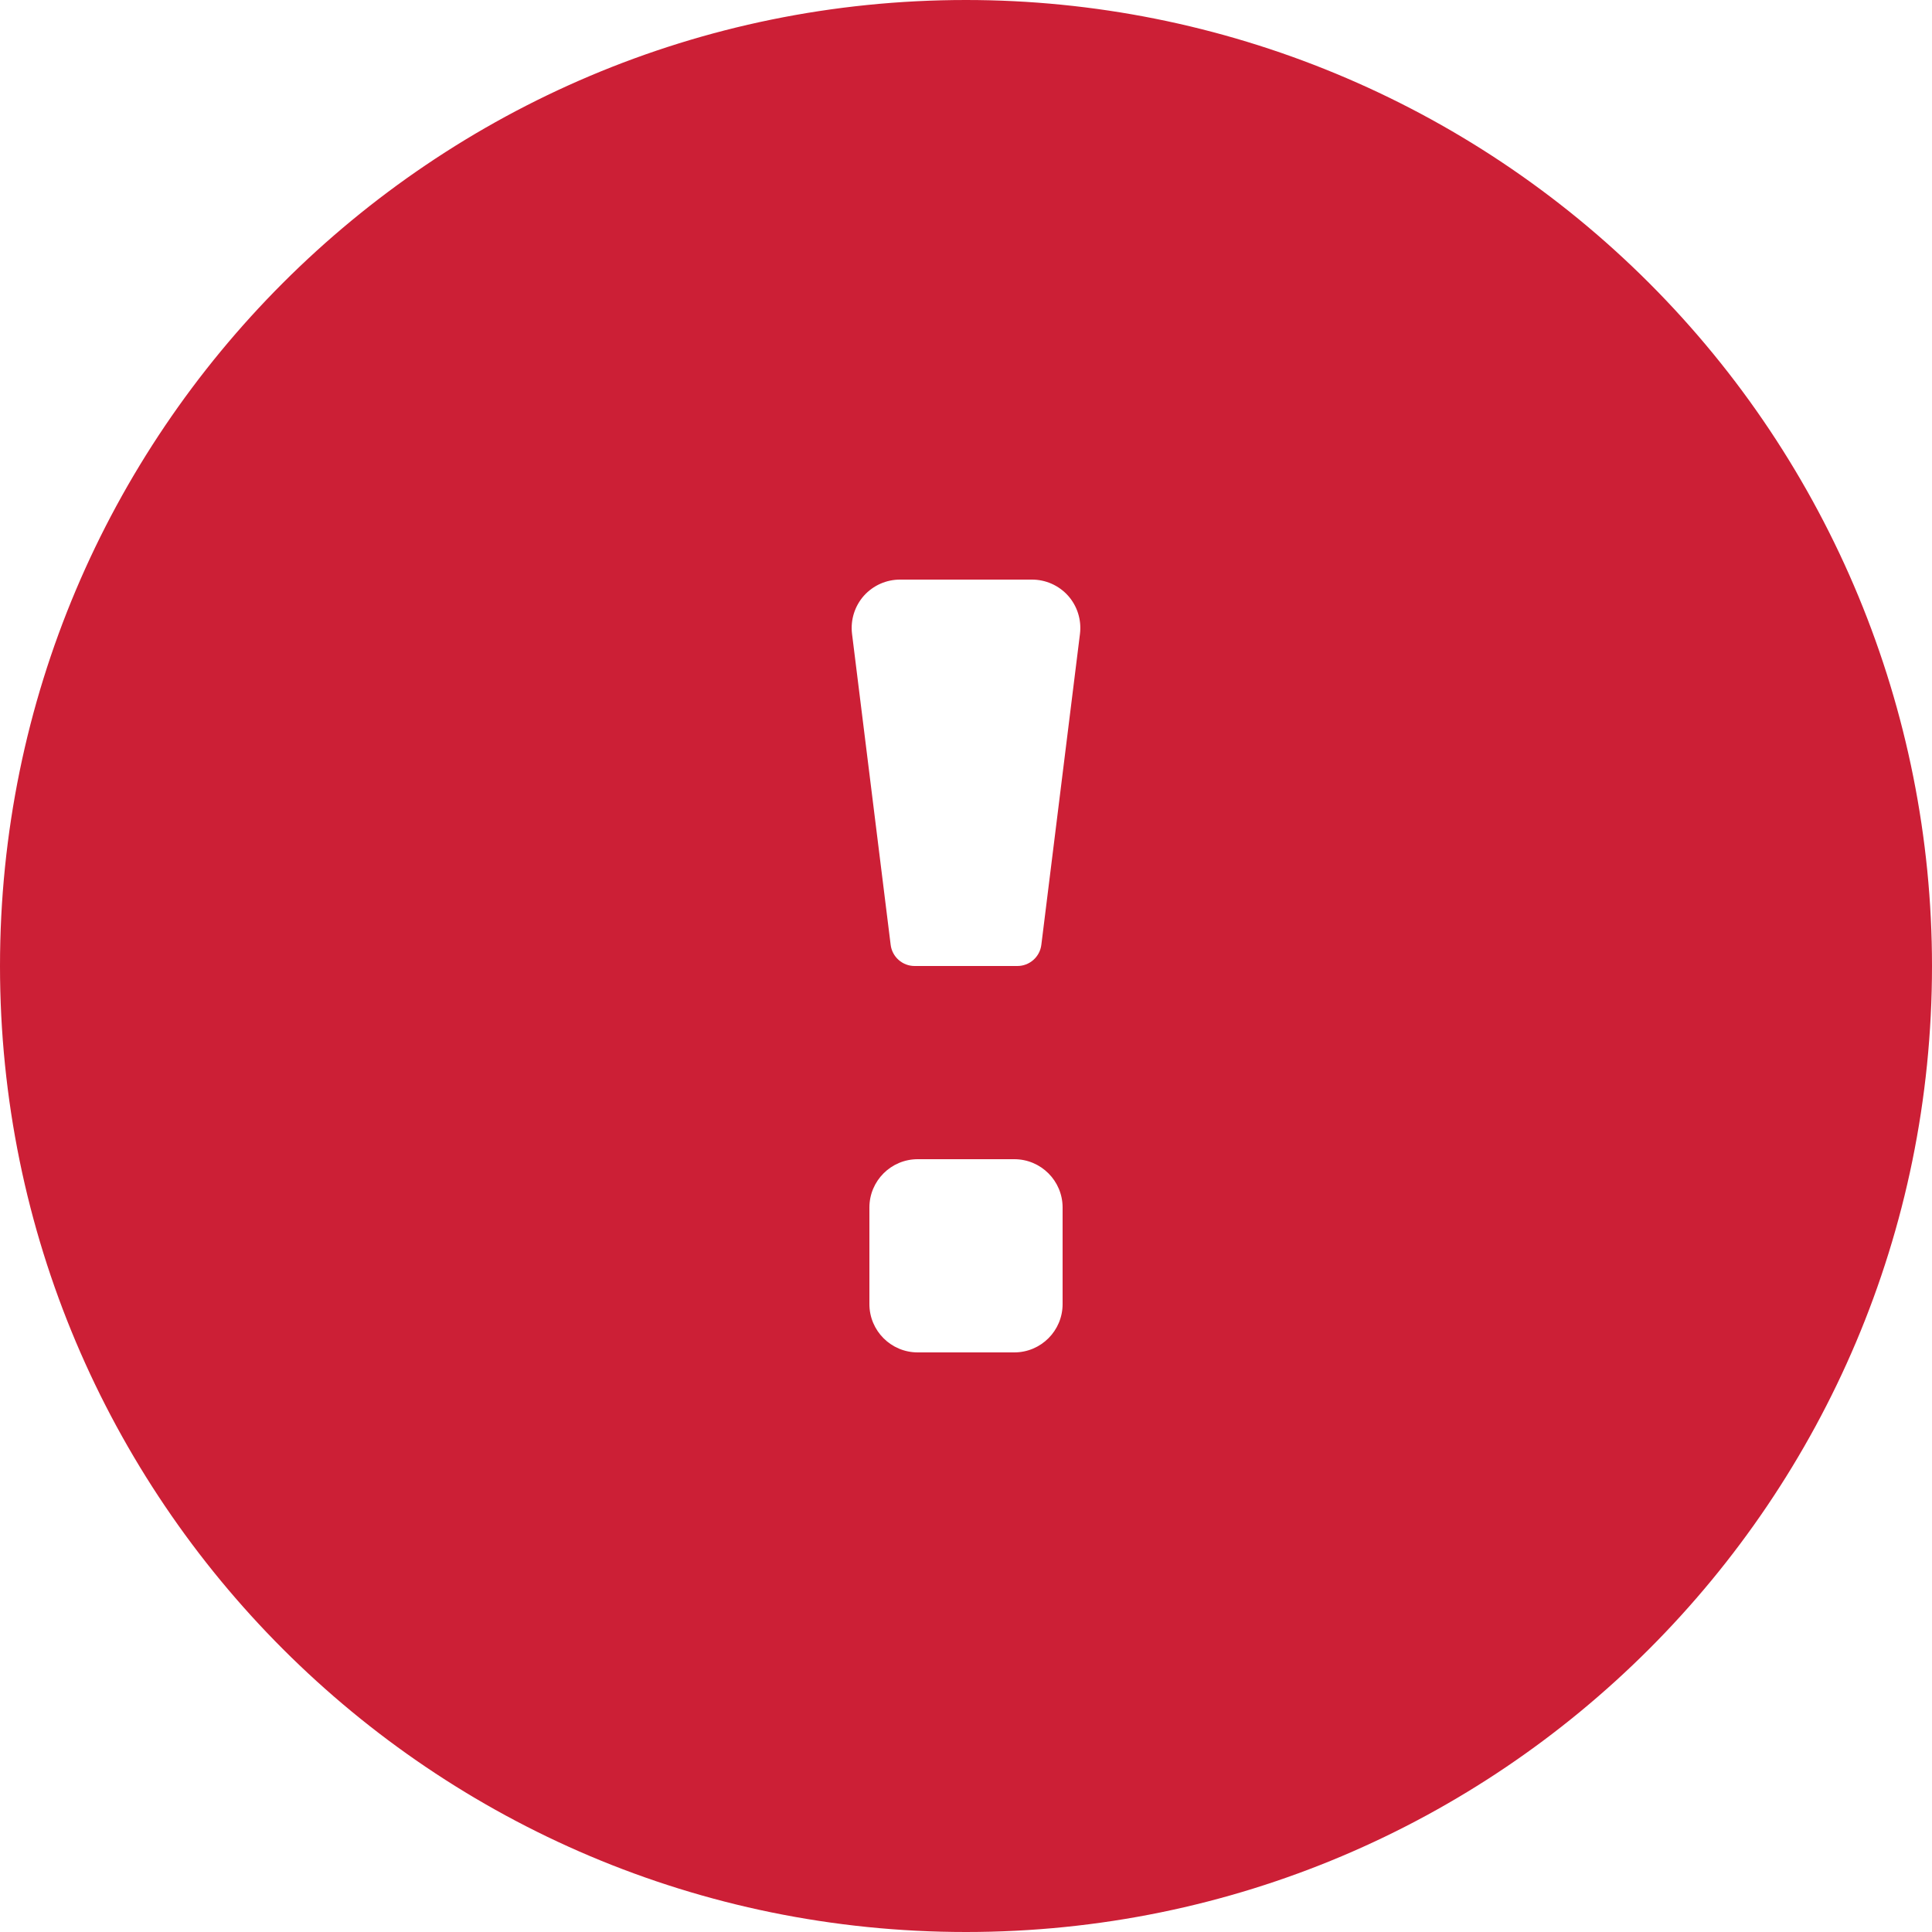
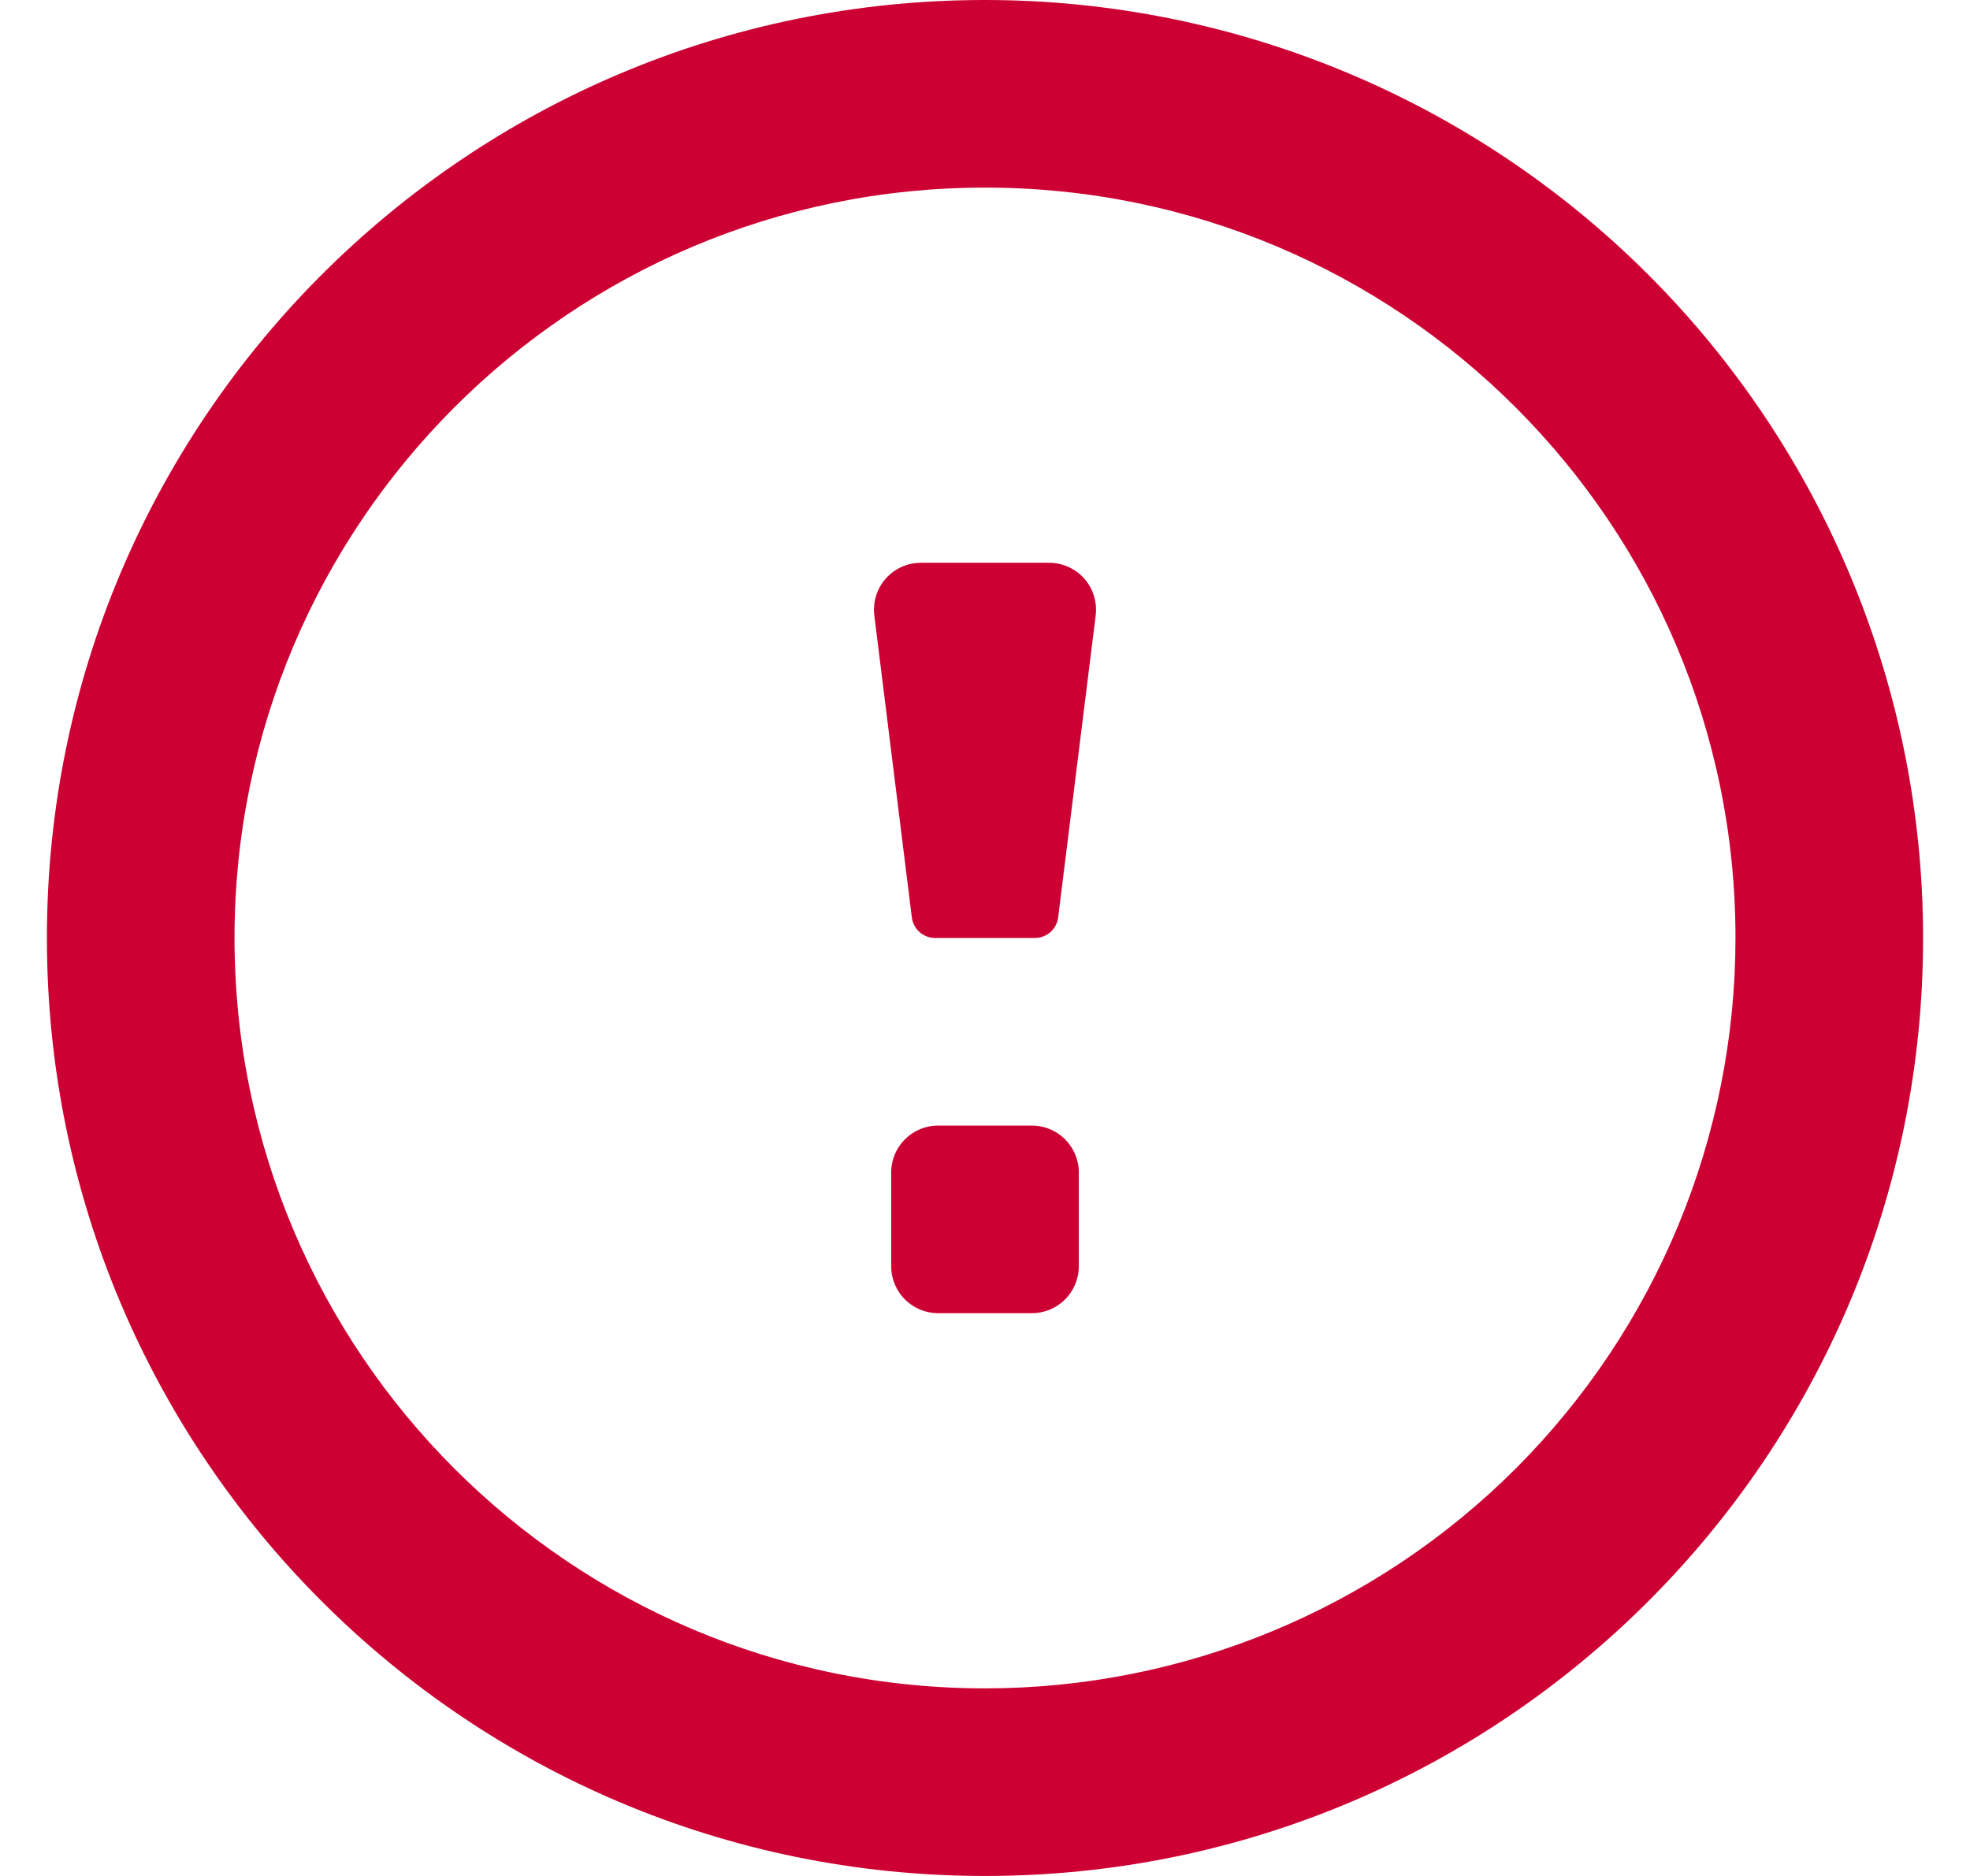
- <svg xmlns="http://www.w3.org/2000/svg" width="20" height="20" viewBox="0 0 20 20" fill="none">
-   <path fill-rule="evenodd" clip-rule="evenodd" d="M10 0C4.477 0 0 4.477 0 10C0 15.523 4.477 20 10 20C15.523 20 20 15.523 20 10C20 7.348 18.946 4.804 17.071 2.929C15.196 1.054 12.652 0 10 0ZM11 13.5C11 13.776 10.776 14 10.5 14H9.5C9.224 14 9 13.776 9 13.5V12.5C9 12.224 9.224 12 9.5 12H10.5C10.776 12 11 12.224 11 12.5V13.5ZM10.53 10C10.657 10.001 10.765 9.906 10.78 9.78L11.18 6.56C11.197 6.417 11.152 6.274 11.057 6.167C10.961 6.06 10.824 5.999 10.68 6H9.32C9.176 5.999 9.039 6.06 8.943 6.167C8.848 6.274 8.803 6.417 8.82 6.56L9.22 9.78C9.235 9.906 9.343 10.001 9.47 10H10.53Z" fill="#CC1F36" />
+ <svg xmlns="http://www.w3.org/2000/svg" width="21" height="20" viewBox="0 0 21 20" fill="none">
+   <path fill-rule="evenodd" clip-rule="evenodd" d="M0.5 10C0.5 4.477 4.977 0 10.5 0C13.152 0 15.696 1.054 17.571 2.929C19.446 4.804 20.5 7.348 20.5 10C20.5 15.523 16.023 20 10.5 20C4.977 20 0.5 15.523 0.5 10ZM2.5 10C2.5 14.418 6.082 18 10.5 18C12.622 18 14.657 17.157 16.157 15.657C17.657 14.157 18.5 12.122 18.5 10C18.5 5.582 14.918 2 10.5 2C6.082 2 2.5 5.582 2.5 10ZM10 12C9.724 12 9.5 12.224 9.5 12.5V13.5C9.5 13.776 9.724 14 10 14H11C11.276 14 11.5 13.776 11.5 13.5V12.5C11.5 12.224 11.276 12 11 12H10ZM9.82 6H11.18C11.324 5.999 11.461 6.06 11.557 6.167C11.652 6.274 11.697 6.417 11.68 6.56L11.28 9.78C11.265 9.906 11.157 10.001 11.03 10H9.97C9.843 10.001 9.735 9.906 9.72 9.78L9.32 6.56C9.303 6.417 9.348 6.274 9.443 6.167C9.539 6.06 9.676 5.999 9.82 6Z" fill="#CC0033" />
</svg>
